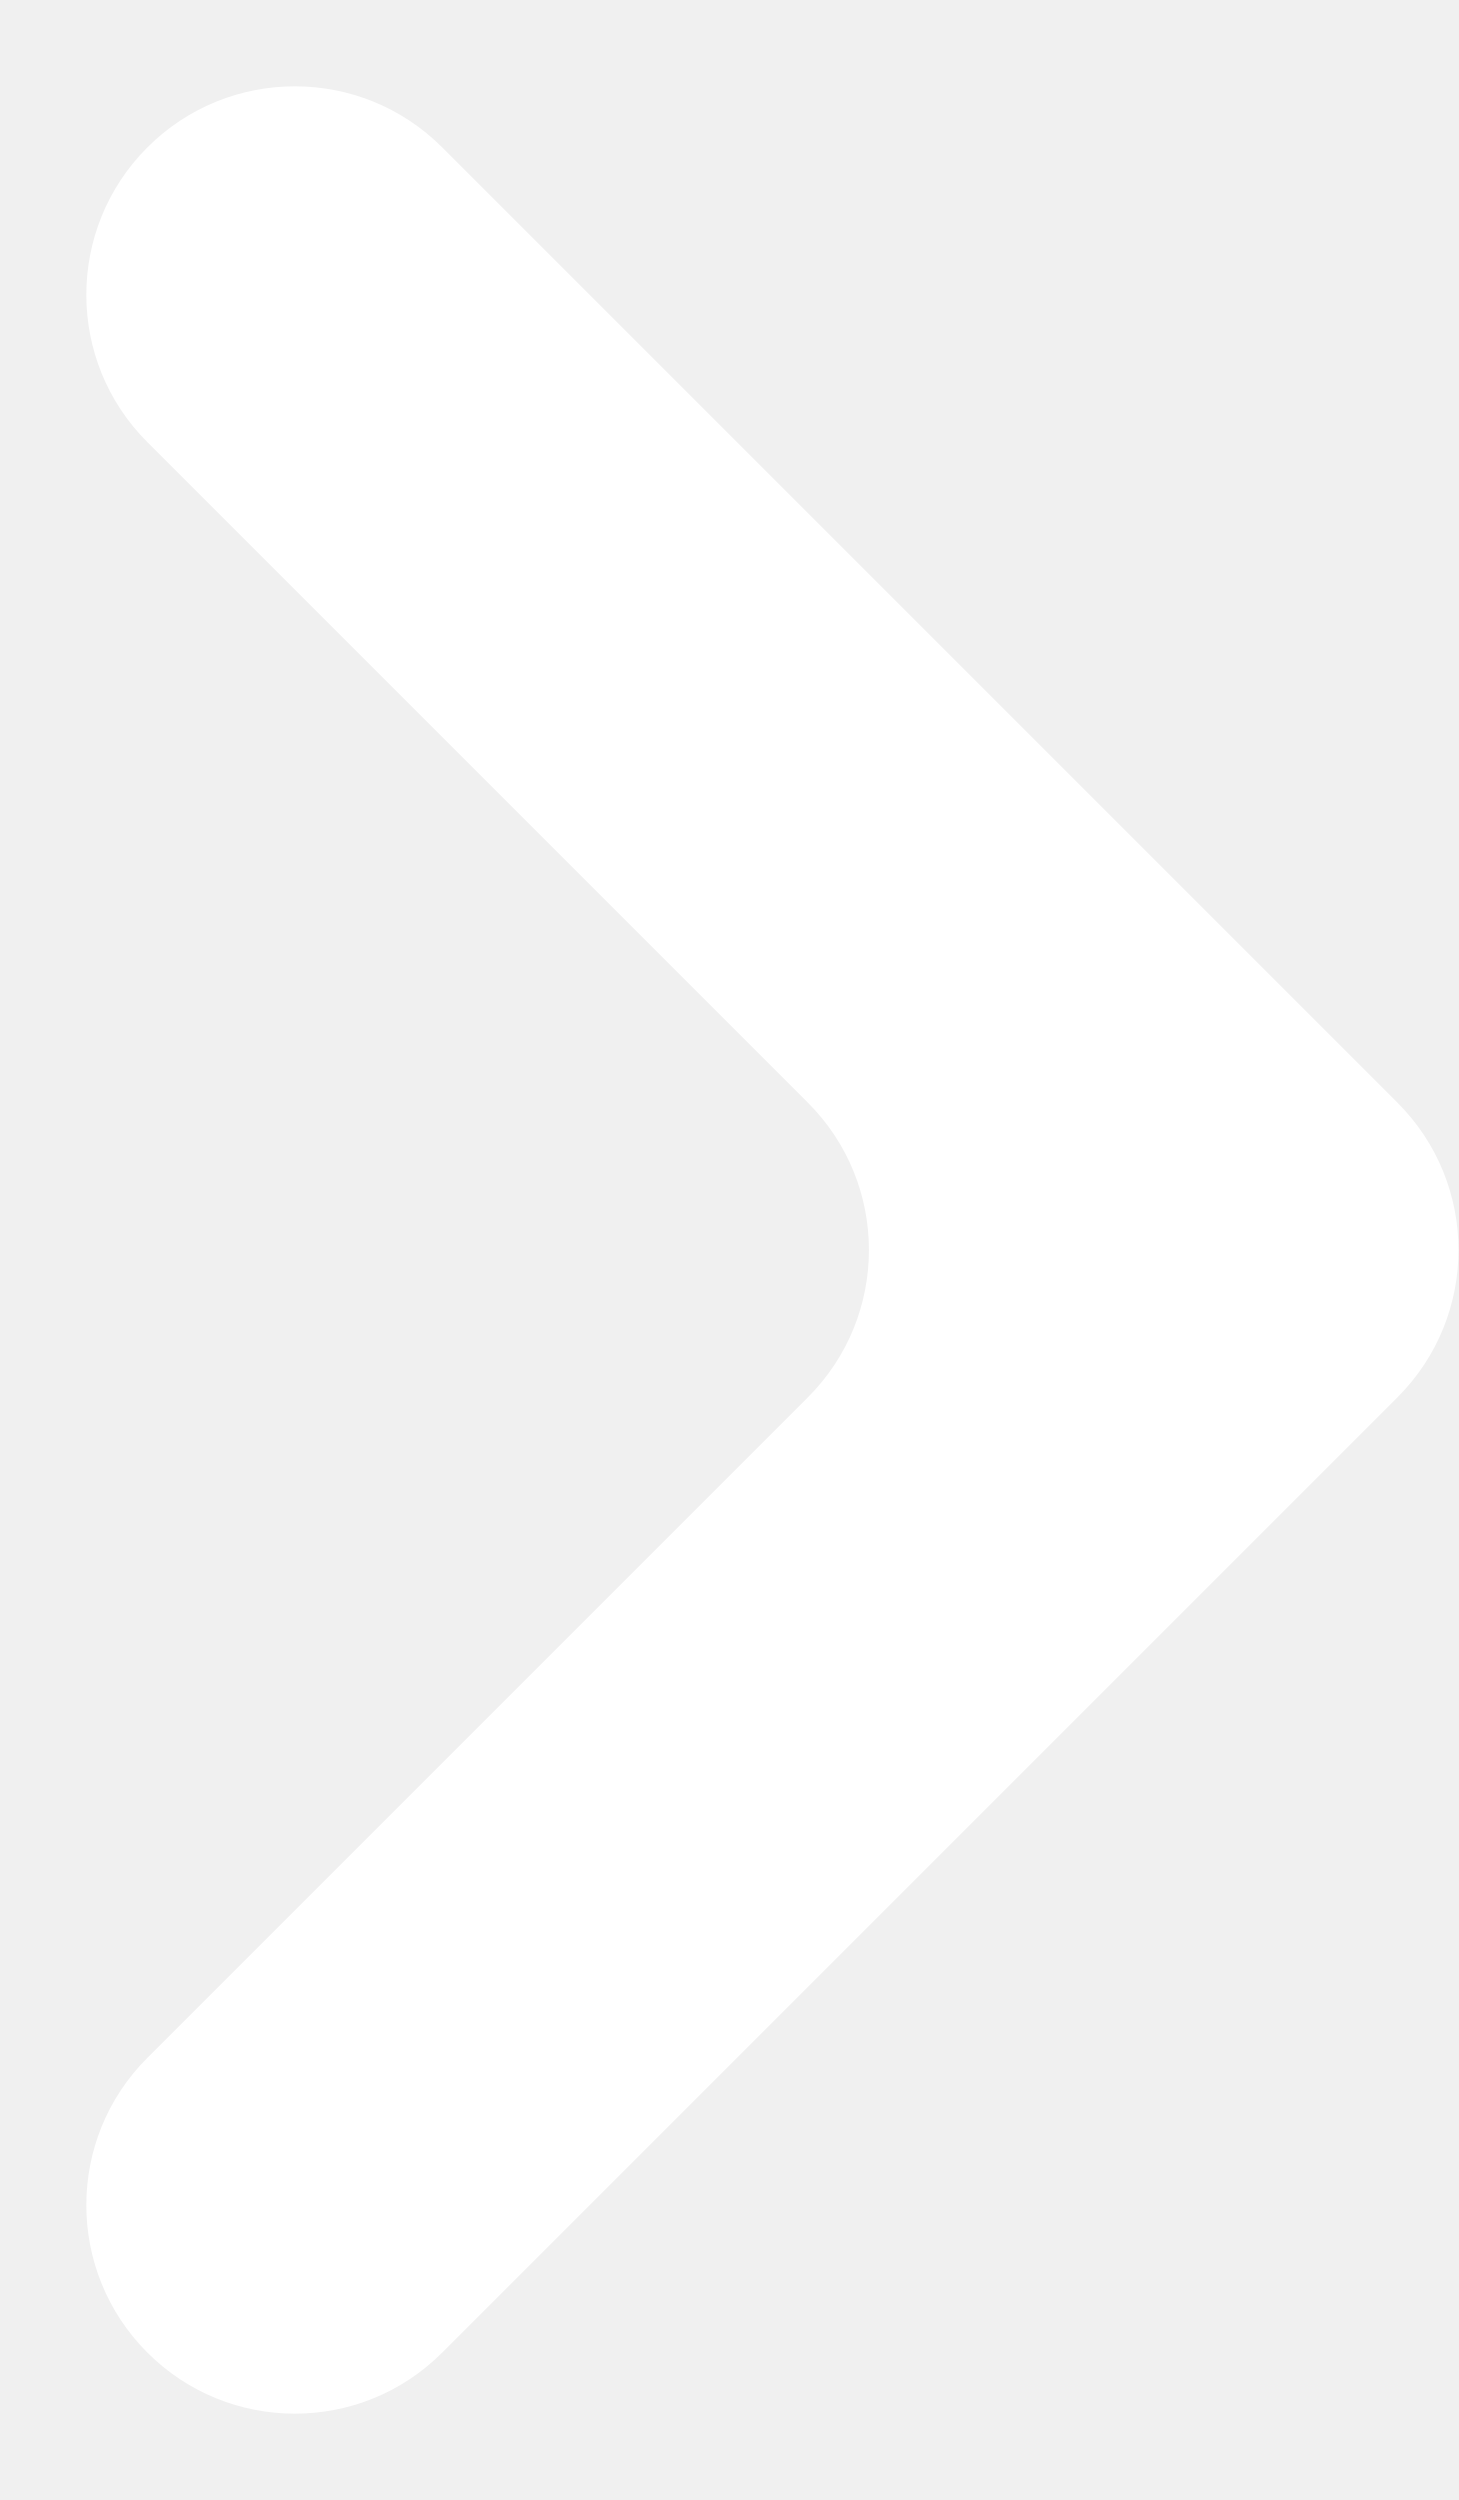
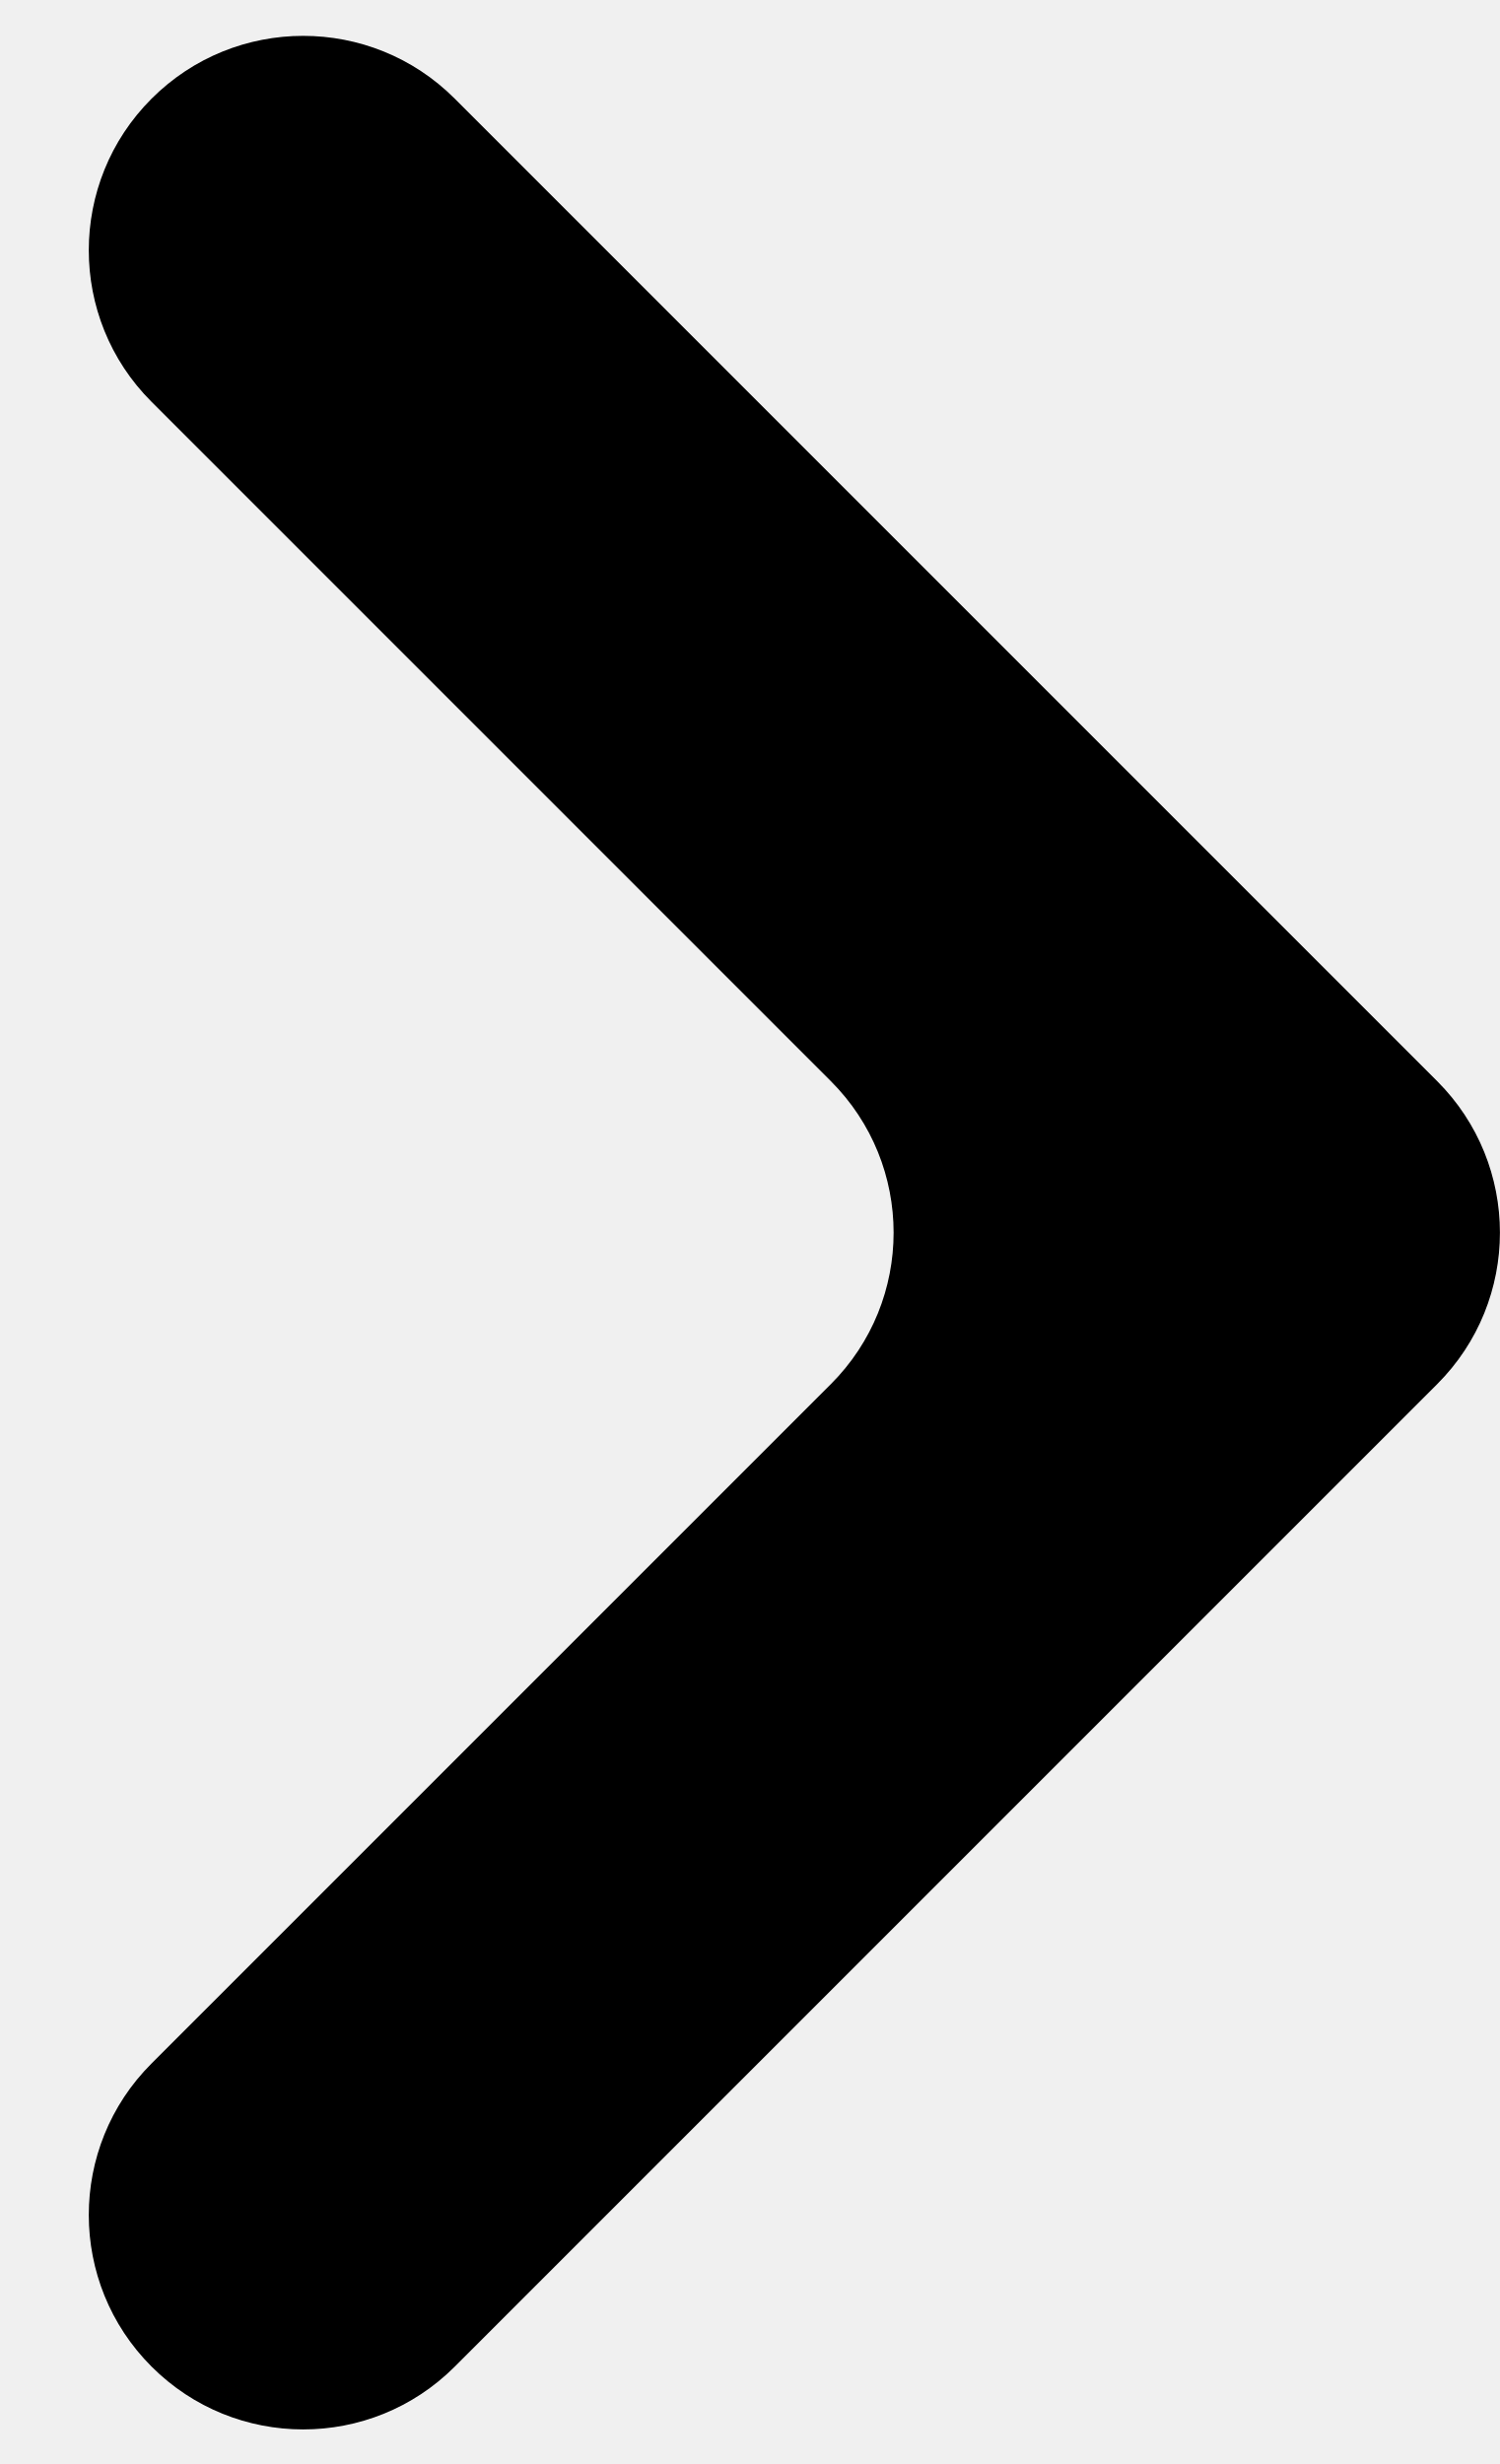
- <svg xmlns="http://www.w3.org/2000/svg" width="14" height="24" viewBox="0 0 14 24" fill="none">
-   <path d="M1.415 1.415C0.634 2.196 0.633 3.463 1.414 4.244L7.756 10.586C8.537 11.367 8.537 12.633 7.756 13.414L1.414 19.756C0.633 20.537 0.634 21.804 1.415 22.585C2.196 23.366 3.463 23.367 4.244 22.586L13.416 13.414C14.197 12.633 14.197 11.367 13.416 10.586L4.244 1.414C3.463 0.633 2.196 0.634 1.415 1.415Z" fill="white" />
+ <svg xmlns="http://www.w3.org/2000/svg" width="14" height="23" viewBox="0 0 14 23" fill="none">
+   <path d="M1.415 0.921C0.634 1.702 0.633 2.969 1.414 3.75L7.756 10.092C8.537 10.873 8.537 12.139 7.756 12.92L1.414 19.262C0.633 20.043 0.634 21.31 1.415 22.091C2.196 22.872 3.463 22.873 4.244 22.092L13.416 12.92C14.197 12.139 14.197 10.873 13.416 10.092L4.244 0.92C3.463 0.139 2.196 0.14 1.415 0.921Z" fill="black" />
</svg>
